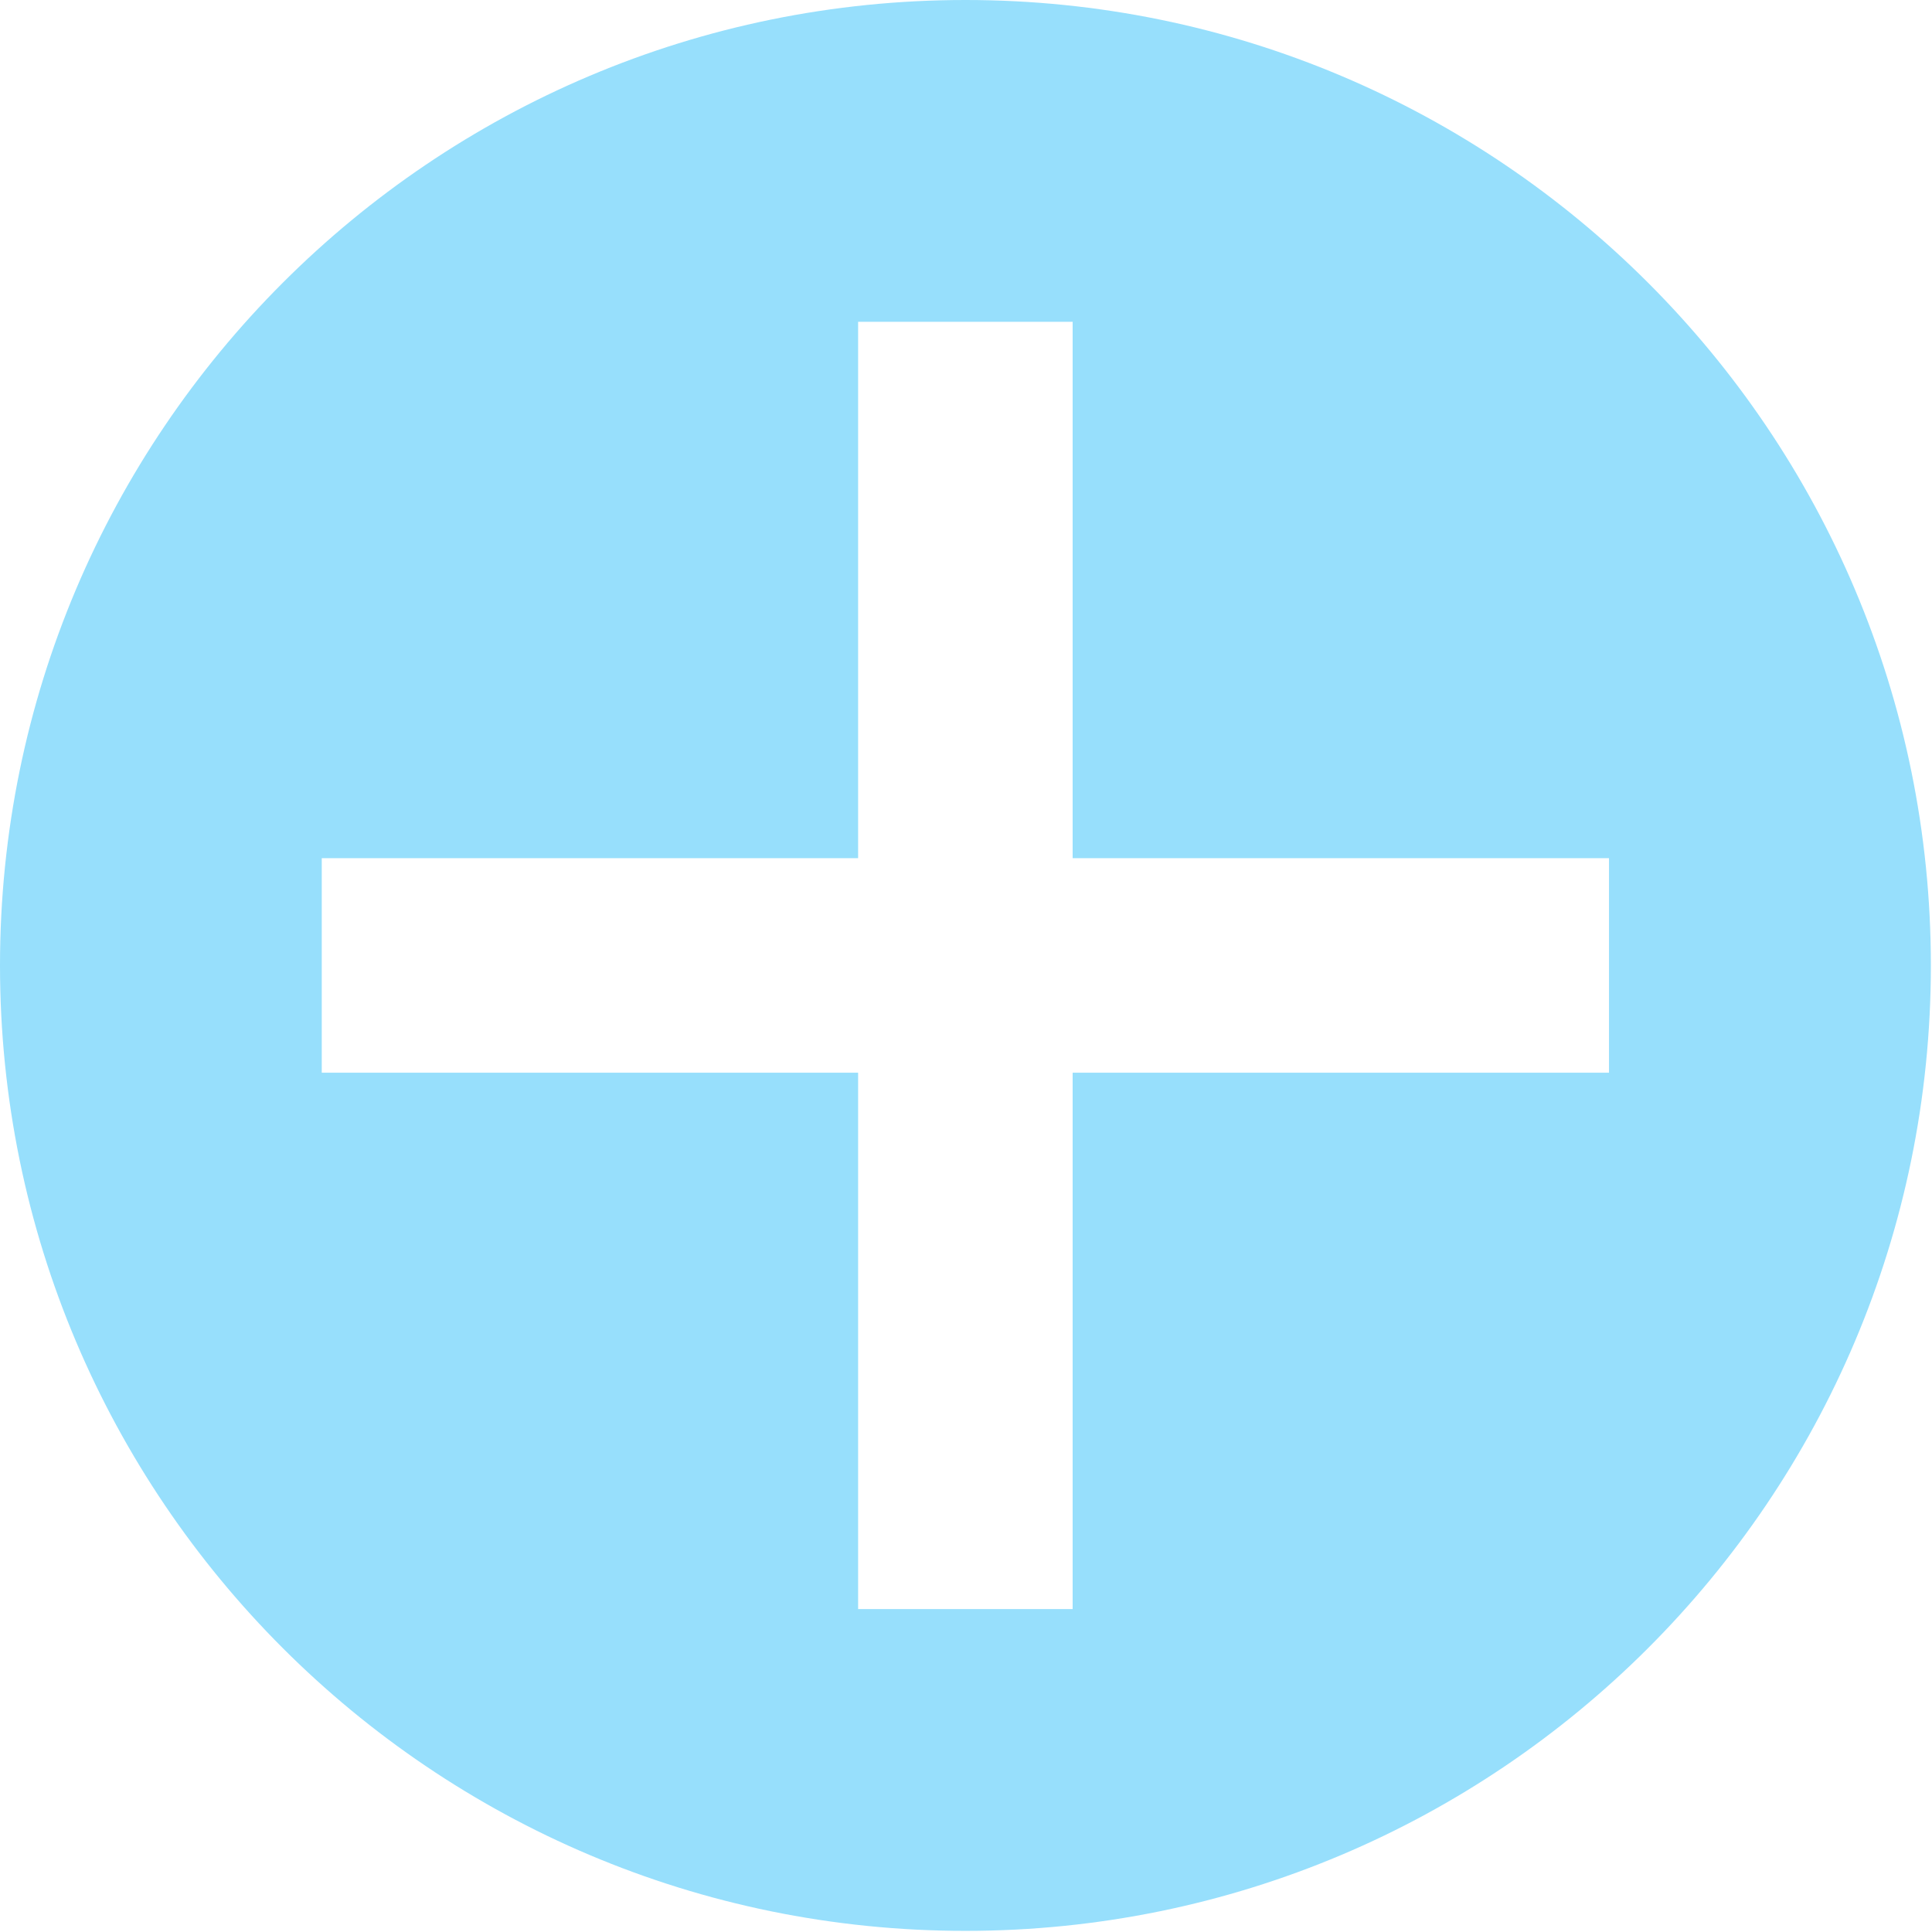
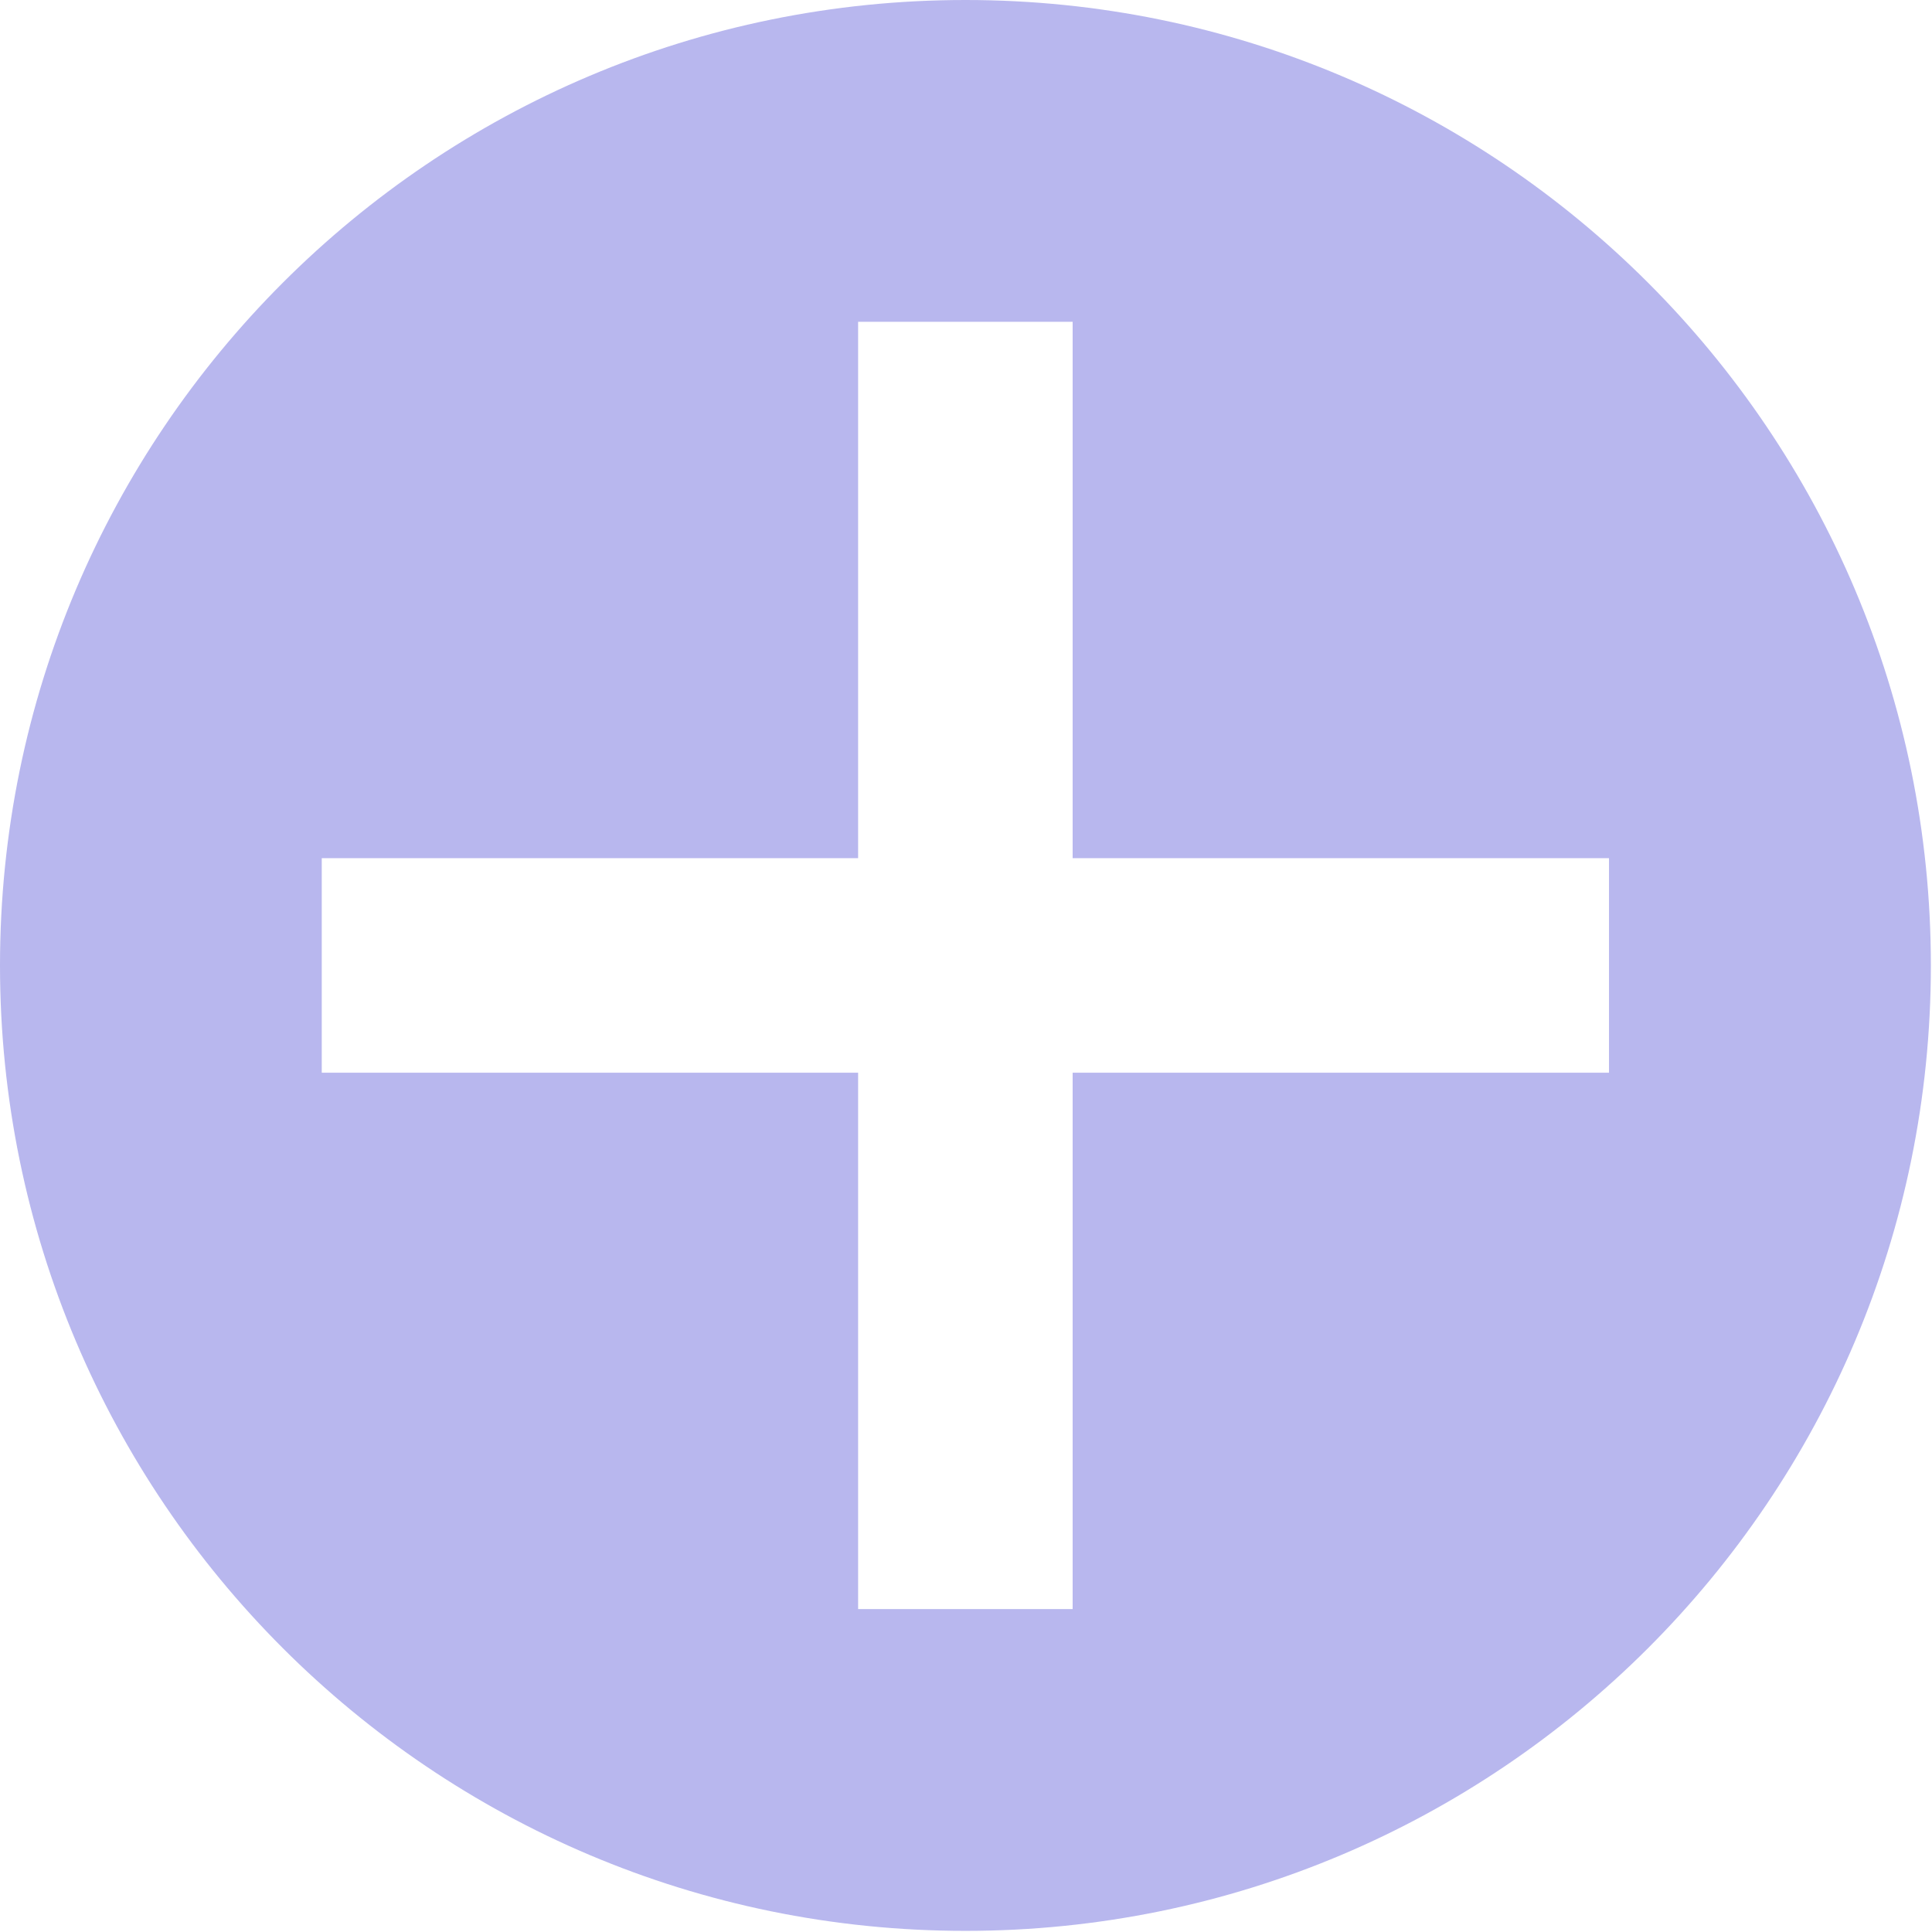
- <svg xmlns="http://www.w3.org/2000/svg" width="250" height="250" viewBox="0 0 411 411" fill="none">
-   <path fill-rule="evenodd" clip-rule="evenodd" d="M410.76 205.38C410.76 318.808 318.808 410.76 205.38 410.76C91.952 410.76 0 318.808 0 205.38C0 91.952 91.952 0 205.38 0C318.808 0 410.76 91.952 410.76 205.38ZM182.548 342.298V319.478V228.199H91.268H68.448V182.559H91.268H182.548V91.278V68.458H228.188V91.278V182.559H319.468H342.288V228.199H319.468H228.188V319.478V342.298H182.548Z" fill="#97DFFC" />
+ <svg xmlns="http://www.w3.org/2000/svg" width="411" height="411" viewBox="0 0 411 411" fill="none">
+   <path fill-rule="evenodd" clip-rule="evenodd" d="M410.76 205.38C410.76 318.808 318.808 410.76 205.38 410.76C91.952 410.76 0 318.808 0 205.38C0 91.952 91.952 0 205.38 0C318.808 0 410.76 91.952 410.76 205.38ZM182.548 342.298V319.478V228.199H91.268H68.448V182.559H91.268H182.548V91.278V68.458H228.188V91.278V182.559H319.468H342.288V228.199H319.468H228.188V319.478V342.298H182.548Z" fill="#B8B7EE" />
</svg>
